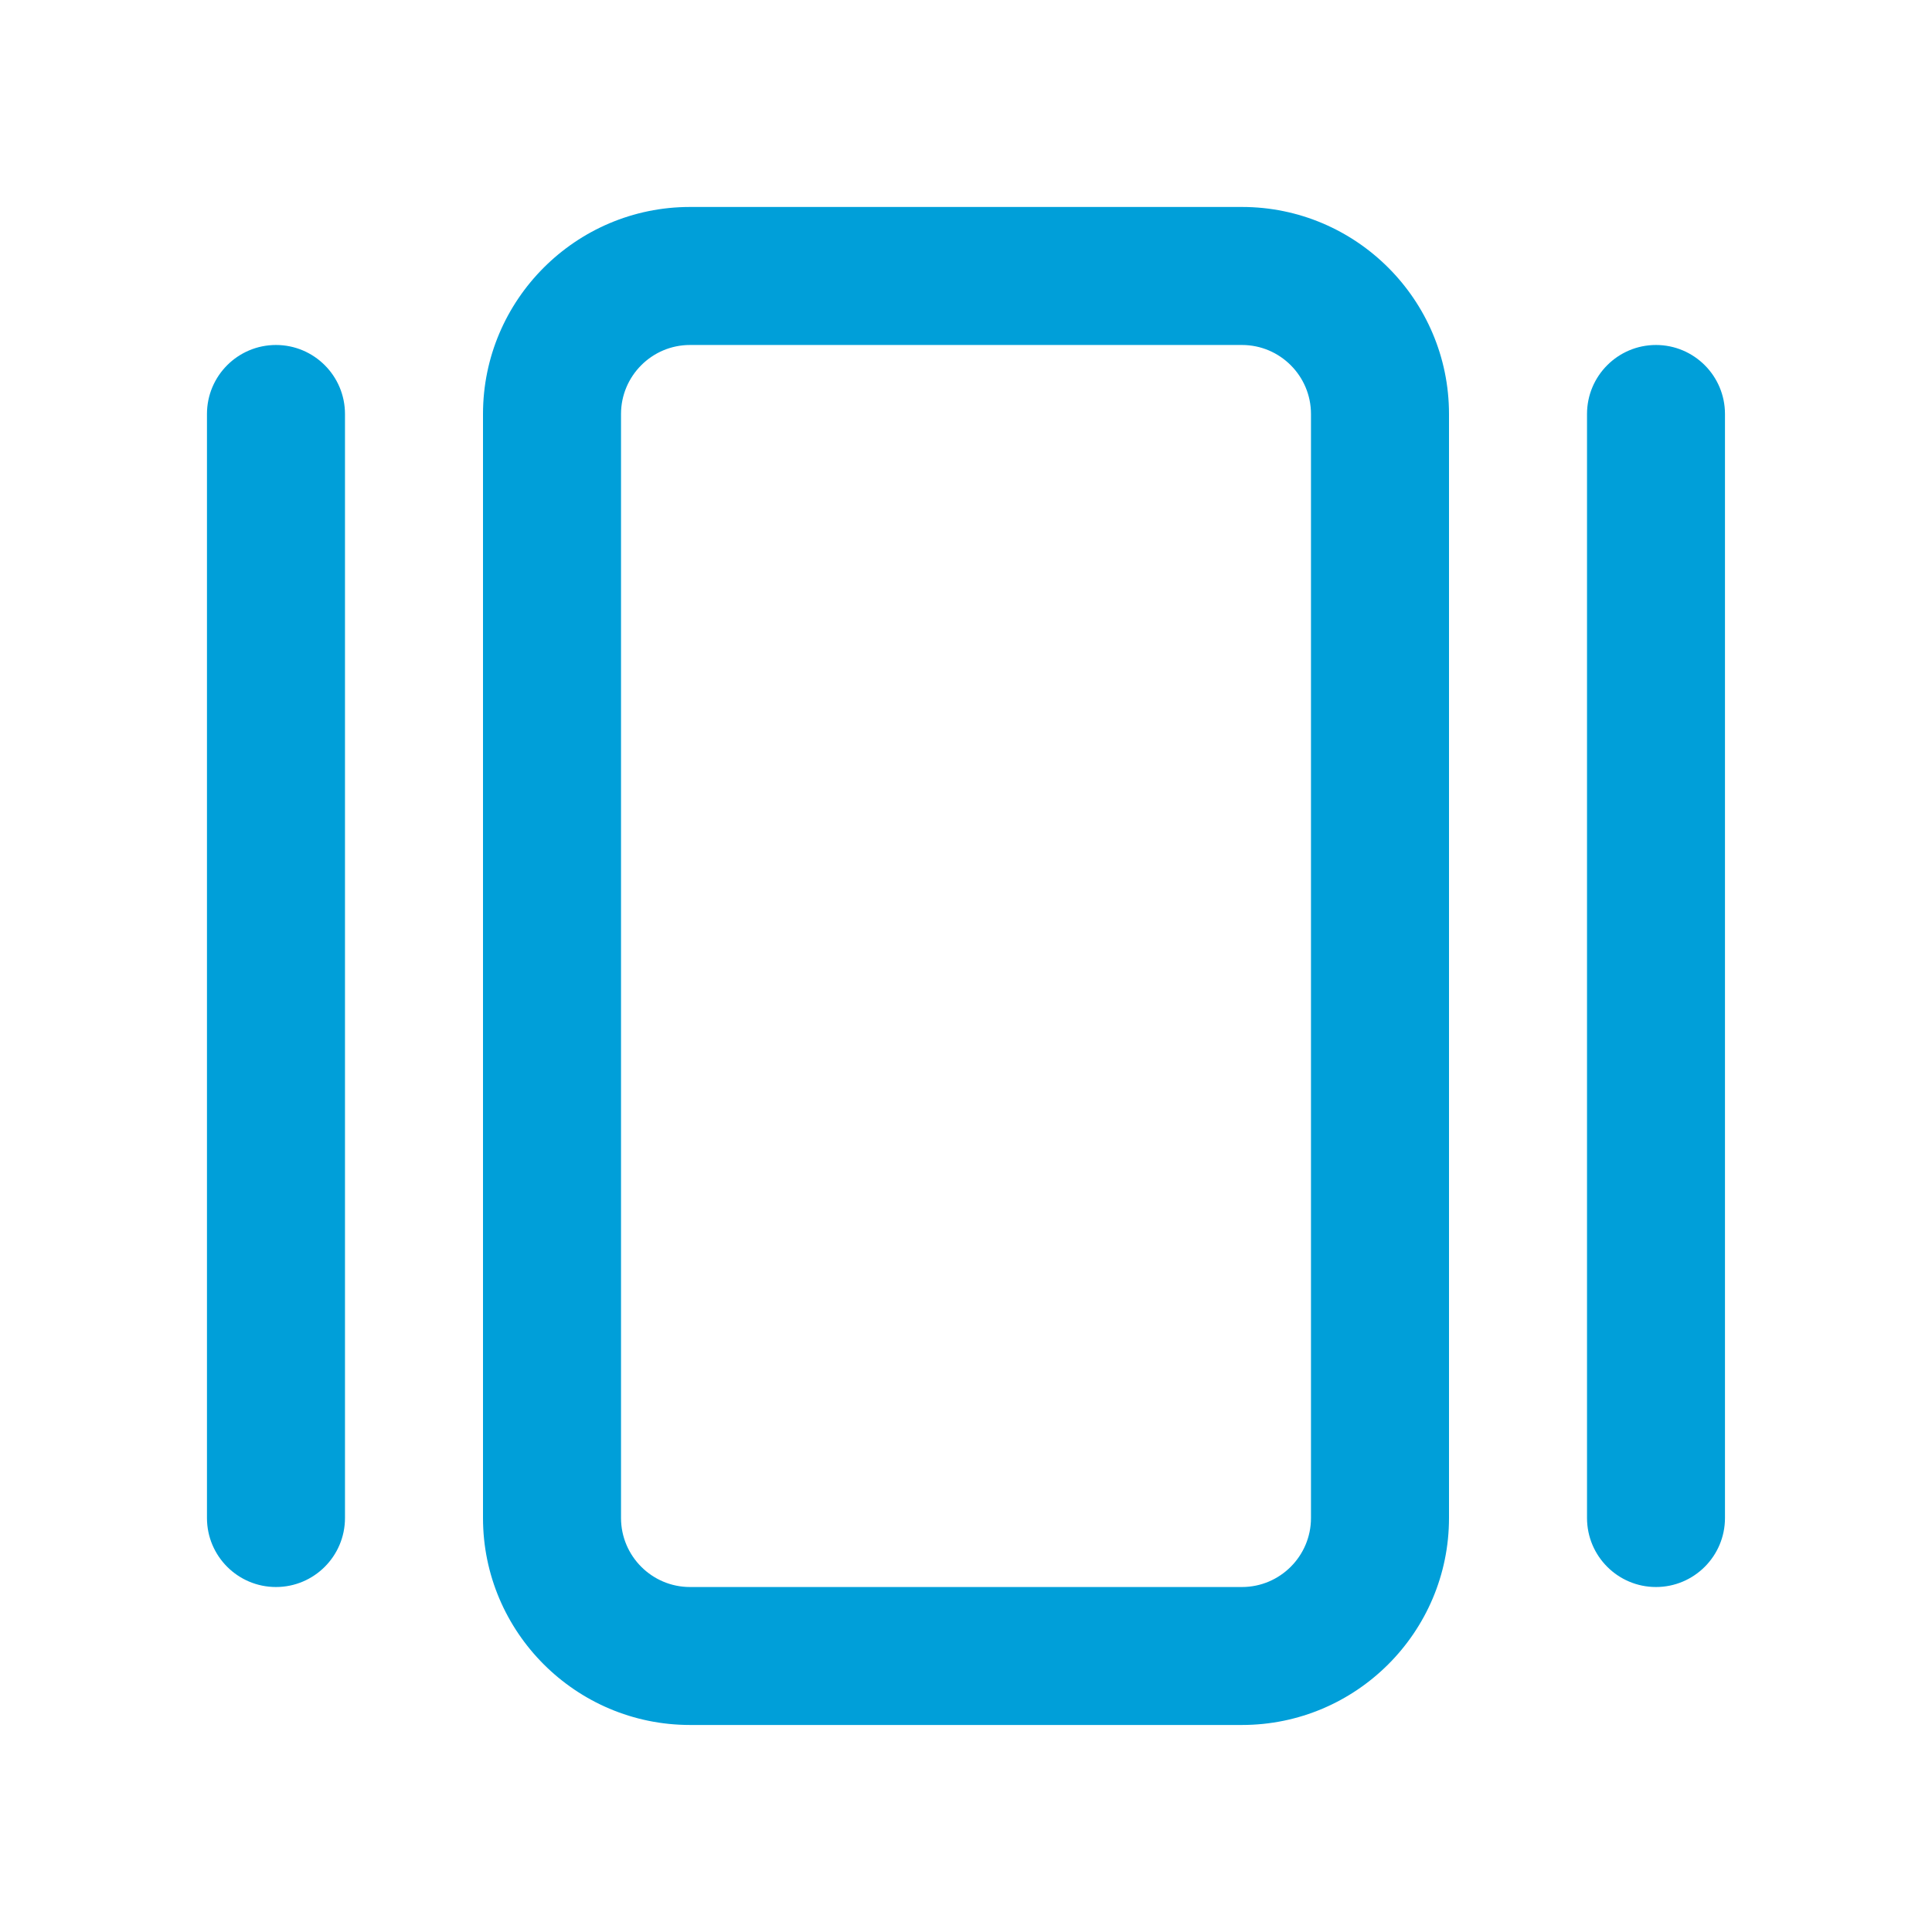
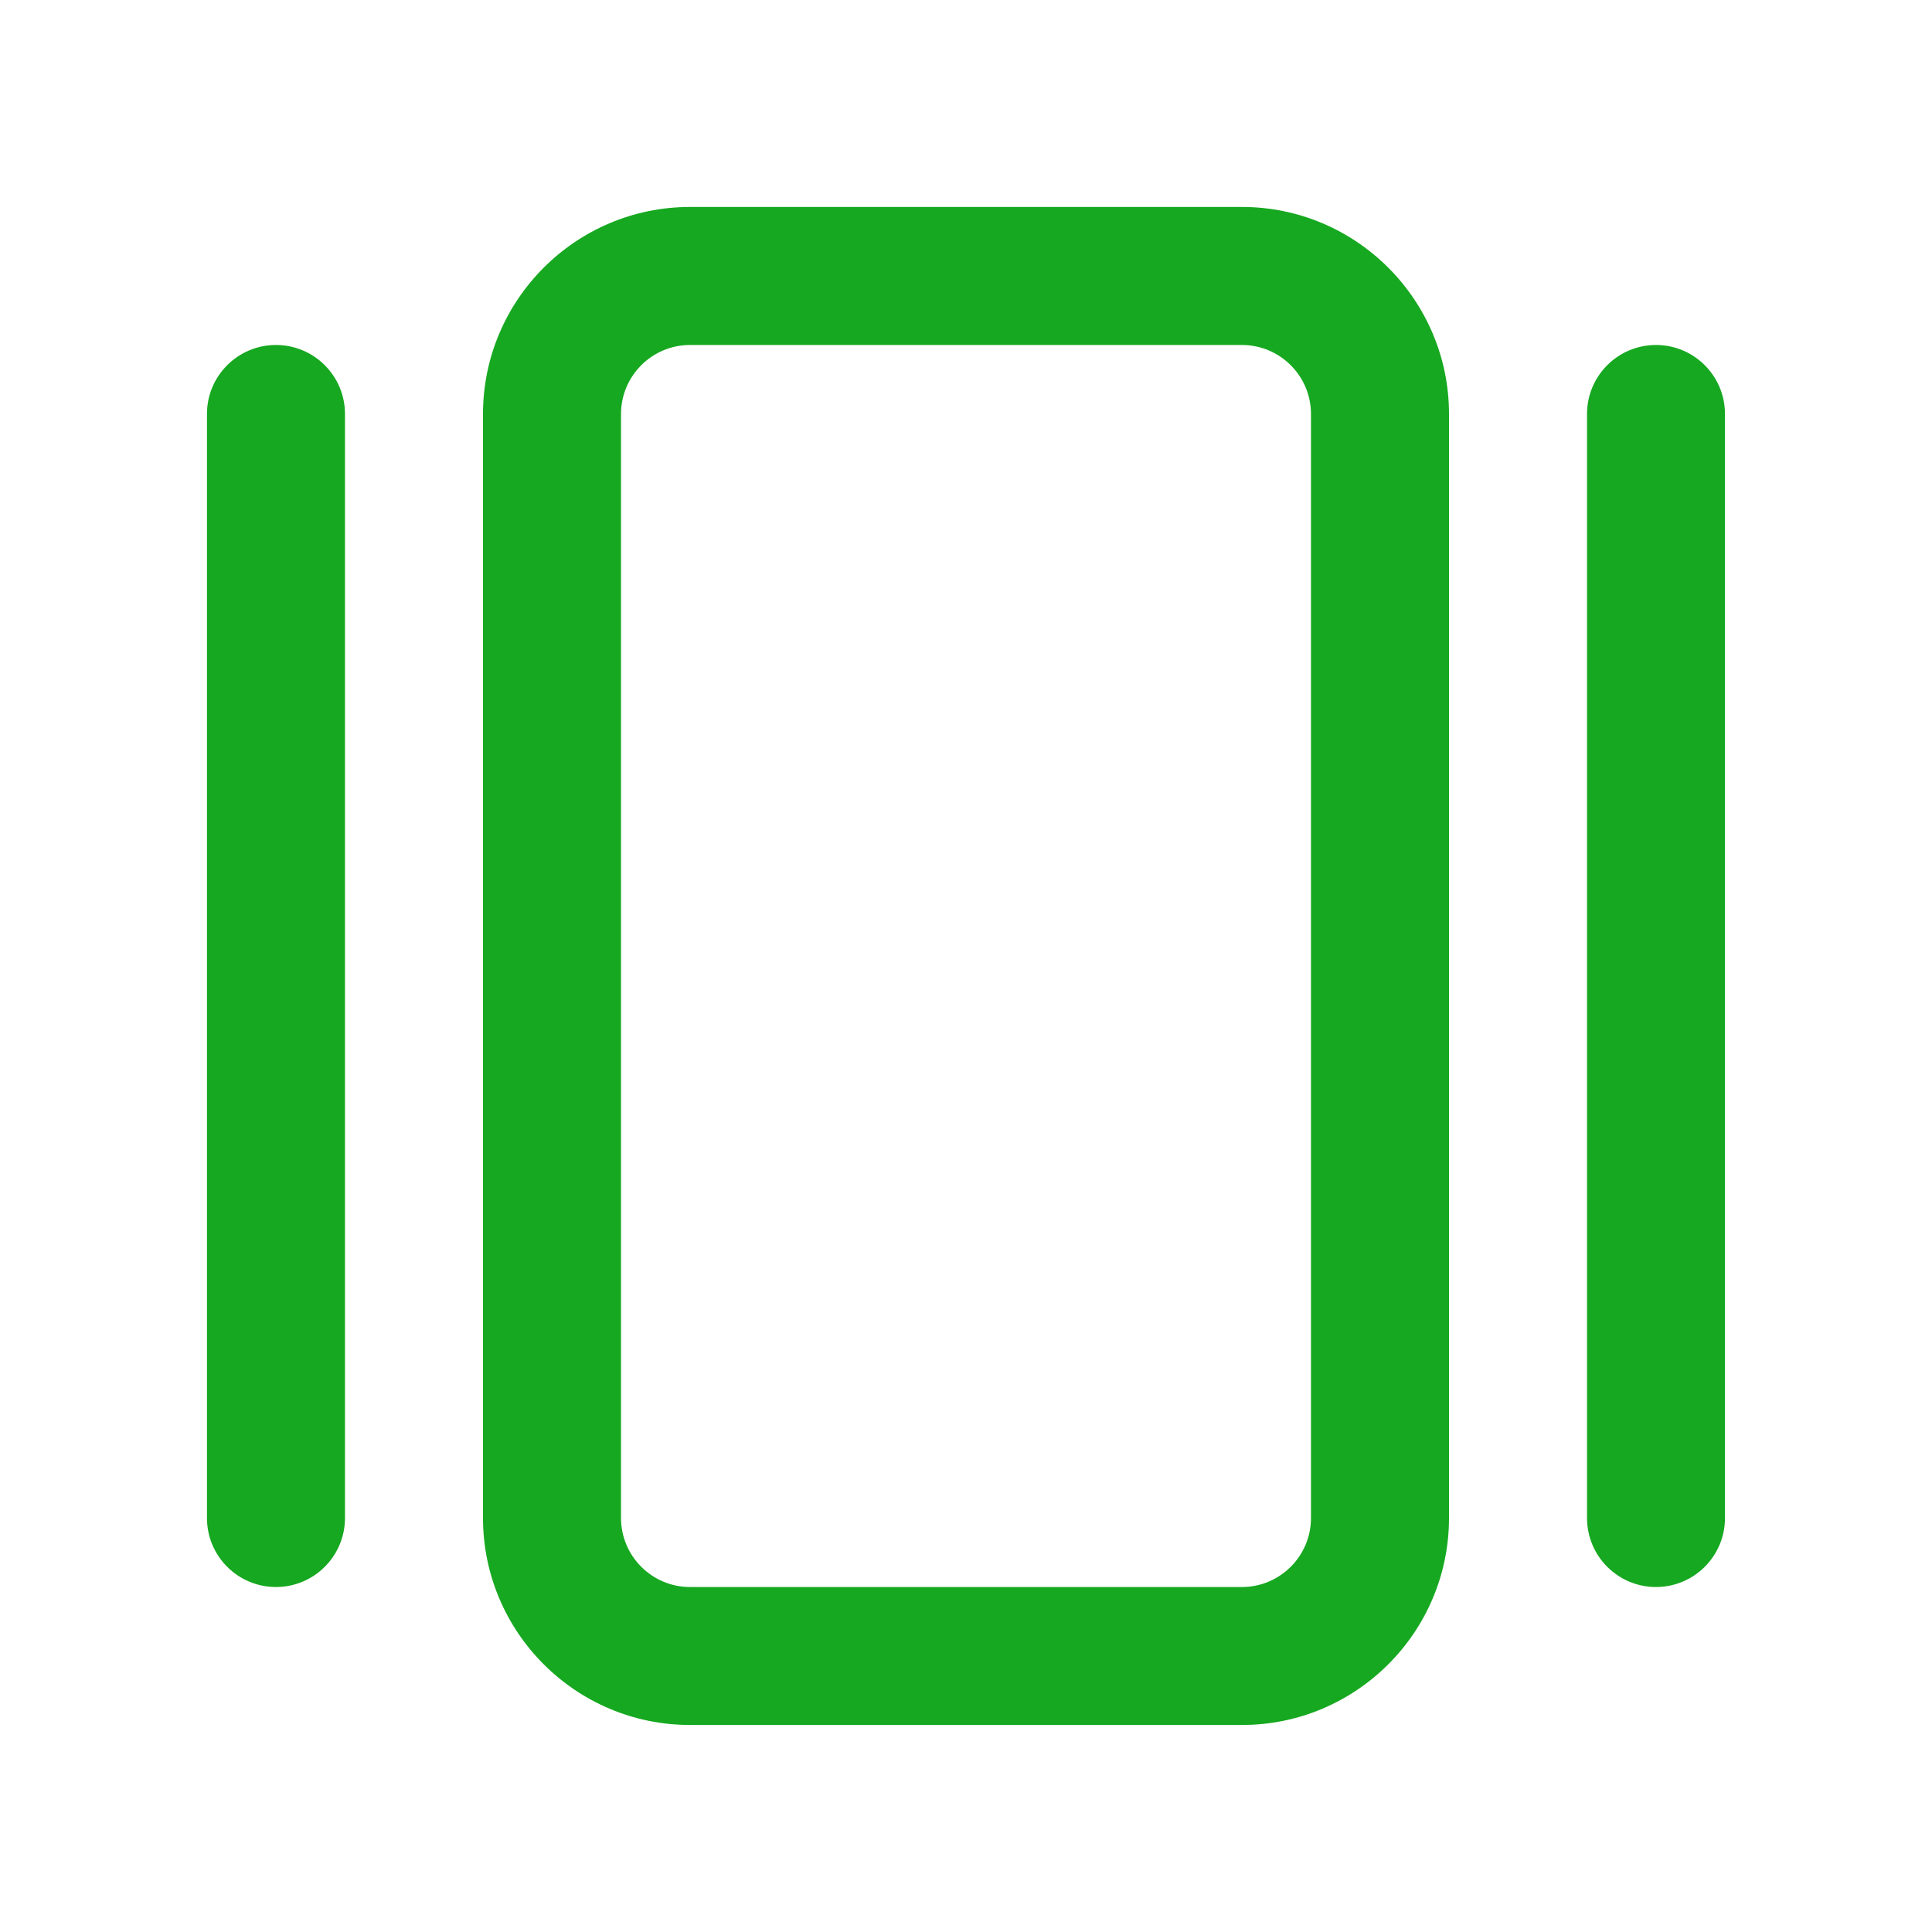
<svg xmlns="http://www.w3.org/2000/svg" width="32" height="32" viewBox="0 0 32 32" fill="none">
-   <path d="M27.428 5.714C26.798 5.714 26.286 6.226 26.286 6.857V25.143C26.286 25.774 26.798 26.286 27.428 26.286C28.059 26.286 28.571 25.774 28.571 25.143V6.857C28.571 6.226 28.059 5.714 27.428 5.714ZM21.714 25.143C21.714 25.773 21.201 26.286 20.571 26.286H11.428C10.799 26.286 10.286 25.773 10.286 25.143V6.857C10.286 6.227 10.799 5.714 11.428 5.714H20.571C21.201 5.714 21.714 6.227 21.714 6.857V25.143ZM20.571 3.428H11.428C9.538 3.428 8 4.967 8 6.857V25.143C8 27.033 9.538 28.571 11.428 28.571H20.571C22.462 28.571 24 27.033 24 25.143V6.857C24 4.967 22.462 3.428 20.571 3.428ZM4.571 5.714C3.94 5.714 3.428 6.226 3.428 6.857V25.143C3.428 25.774 3.94 26.286 4.571 26.286C5.202 26.286 5.714 25.774 5.714 25.143V6.857C5.714 6.226 5.202 5.714 4.571 5.714Z" fill="#009FD9" />
+   <path d="M27.428 5.714C26.798 5.714 26.286 6.226 26.286 6.857V25.143C26.286 25.774 26.798 26.286 27.428 26.286C28.059 26.286 28.571 25.774 28.571 25.143V6.857C28.571 6.226 28.059 5.714 27.428 5.714ZM21.714 25.143C21.714 25.773 21.201 26.286 20.571 26.286H11.428C10.799 26.286 10.286 25.773 10.286 25.143V6.857C10.286 6.227 10.799 5.714 11.428 5.714H20.571C21.201 5.714 21.714 6.227 21.714 6.857V25.143ZM20.571 3.428H11.428C9.538 3.428 8 4.967 8 6.857V25.143C8 27.033 9.538 28.571 11.428 28.571H20.571C22.462 28.571 24 27.033 24 25.143V6.857C24 4.967 22.462 3.428 20.571 3.428ZM4.571 5.714C3.94 5.714 3.428 6.226 3.428 6.857V25.143C3.428 25.774 3.94 26.286 4.571 26.286C5.202 26.286 5.714 25.774 5.714 25.143V6.857C5.714 6.226 5.202 5.714 4.571 5.714Z" fill="#16a820" />
</svg>
